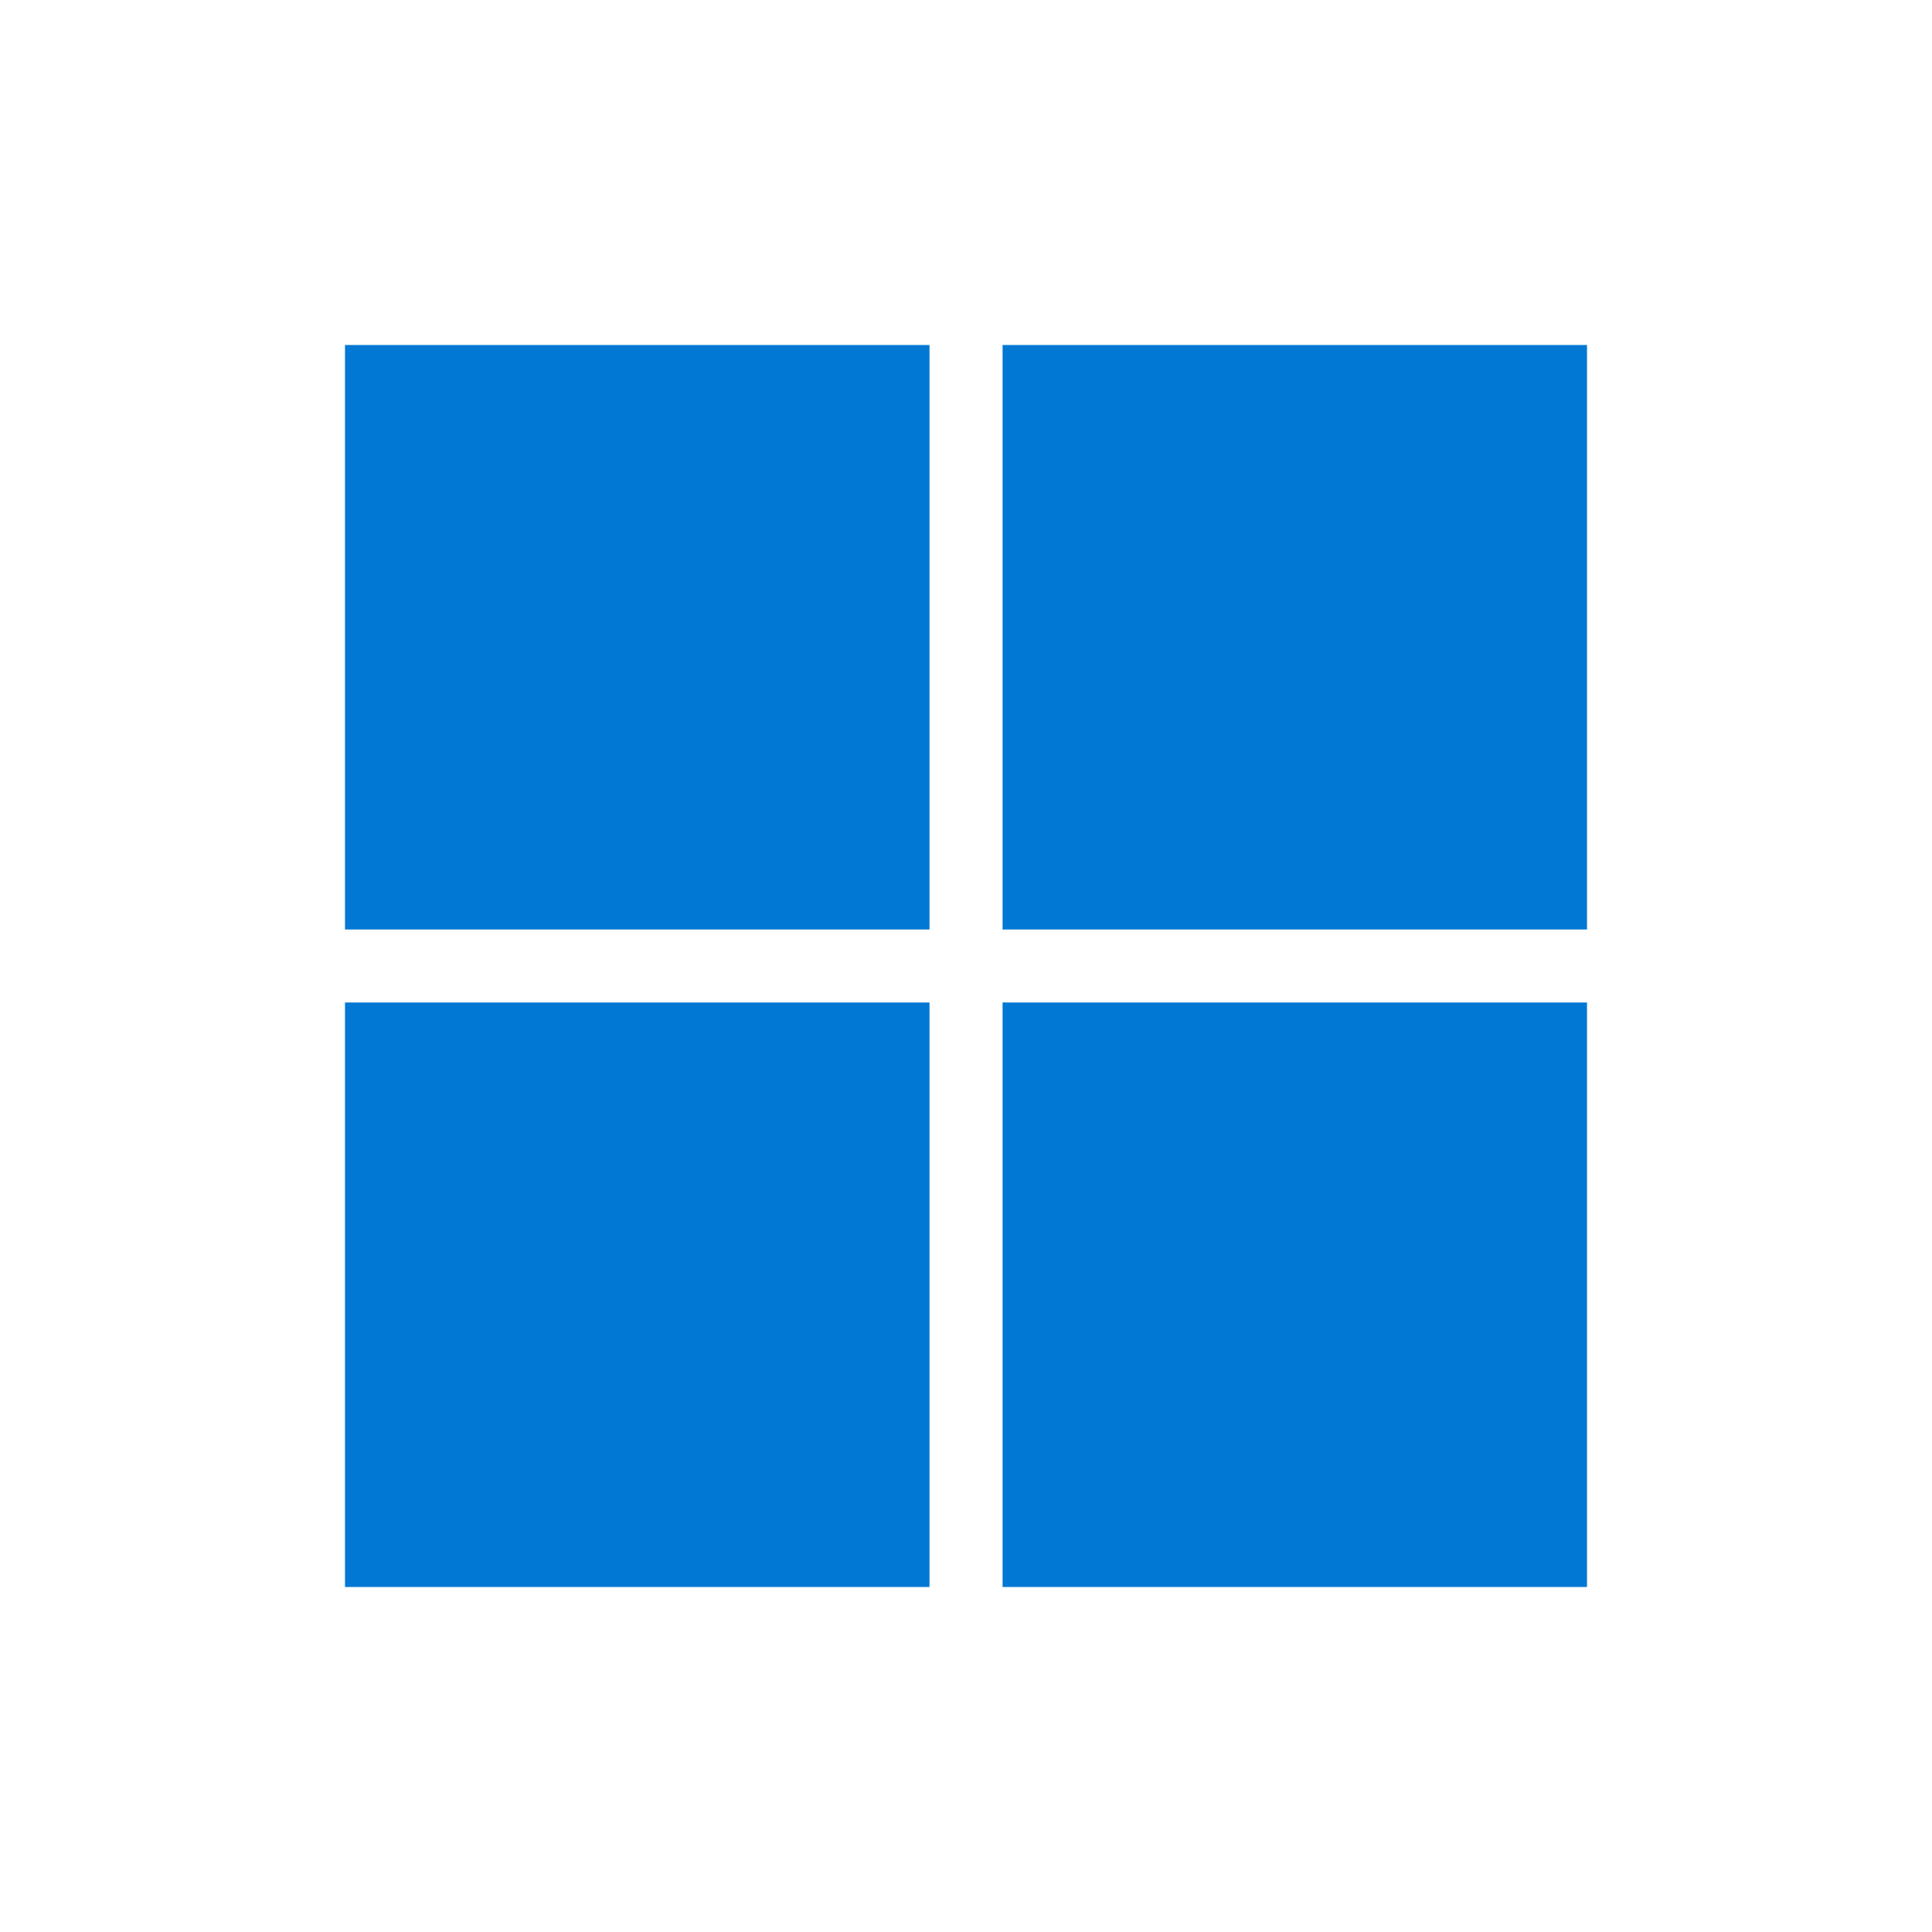
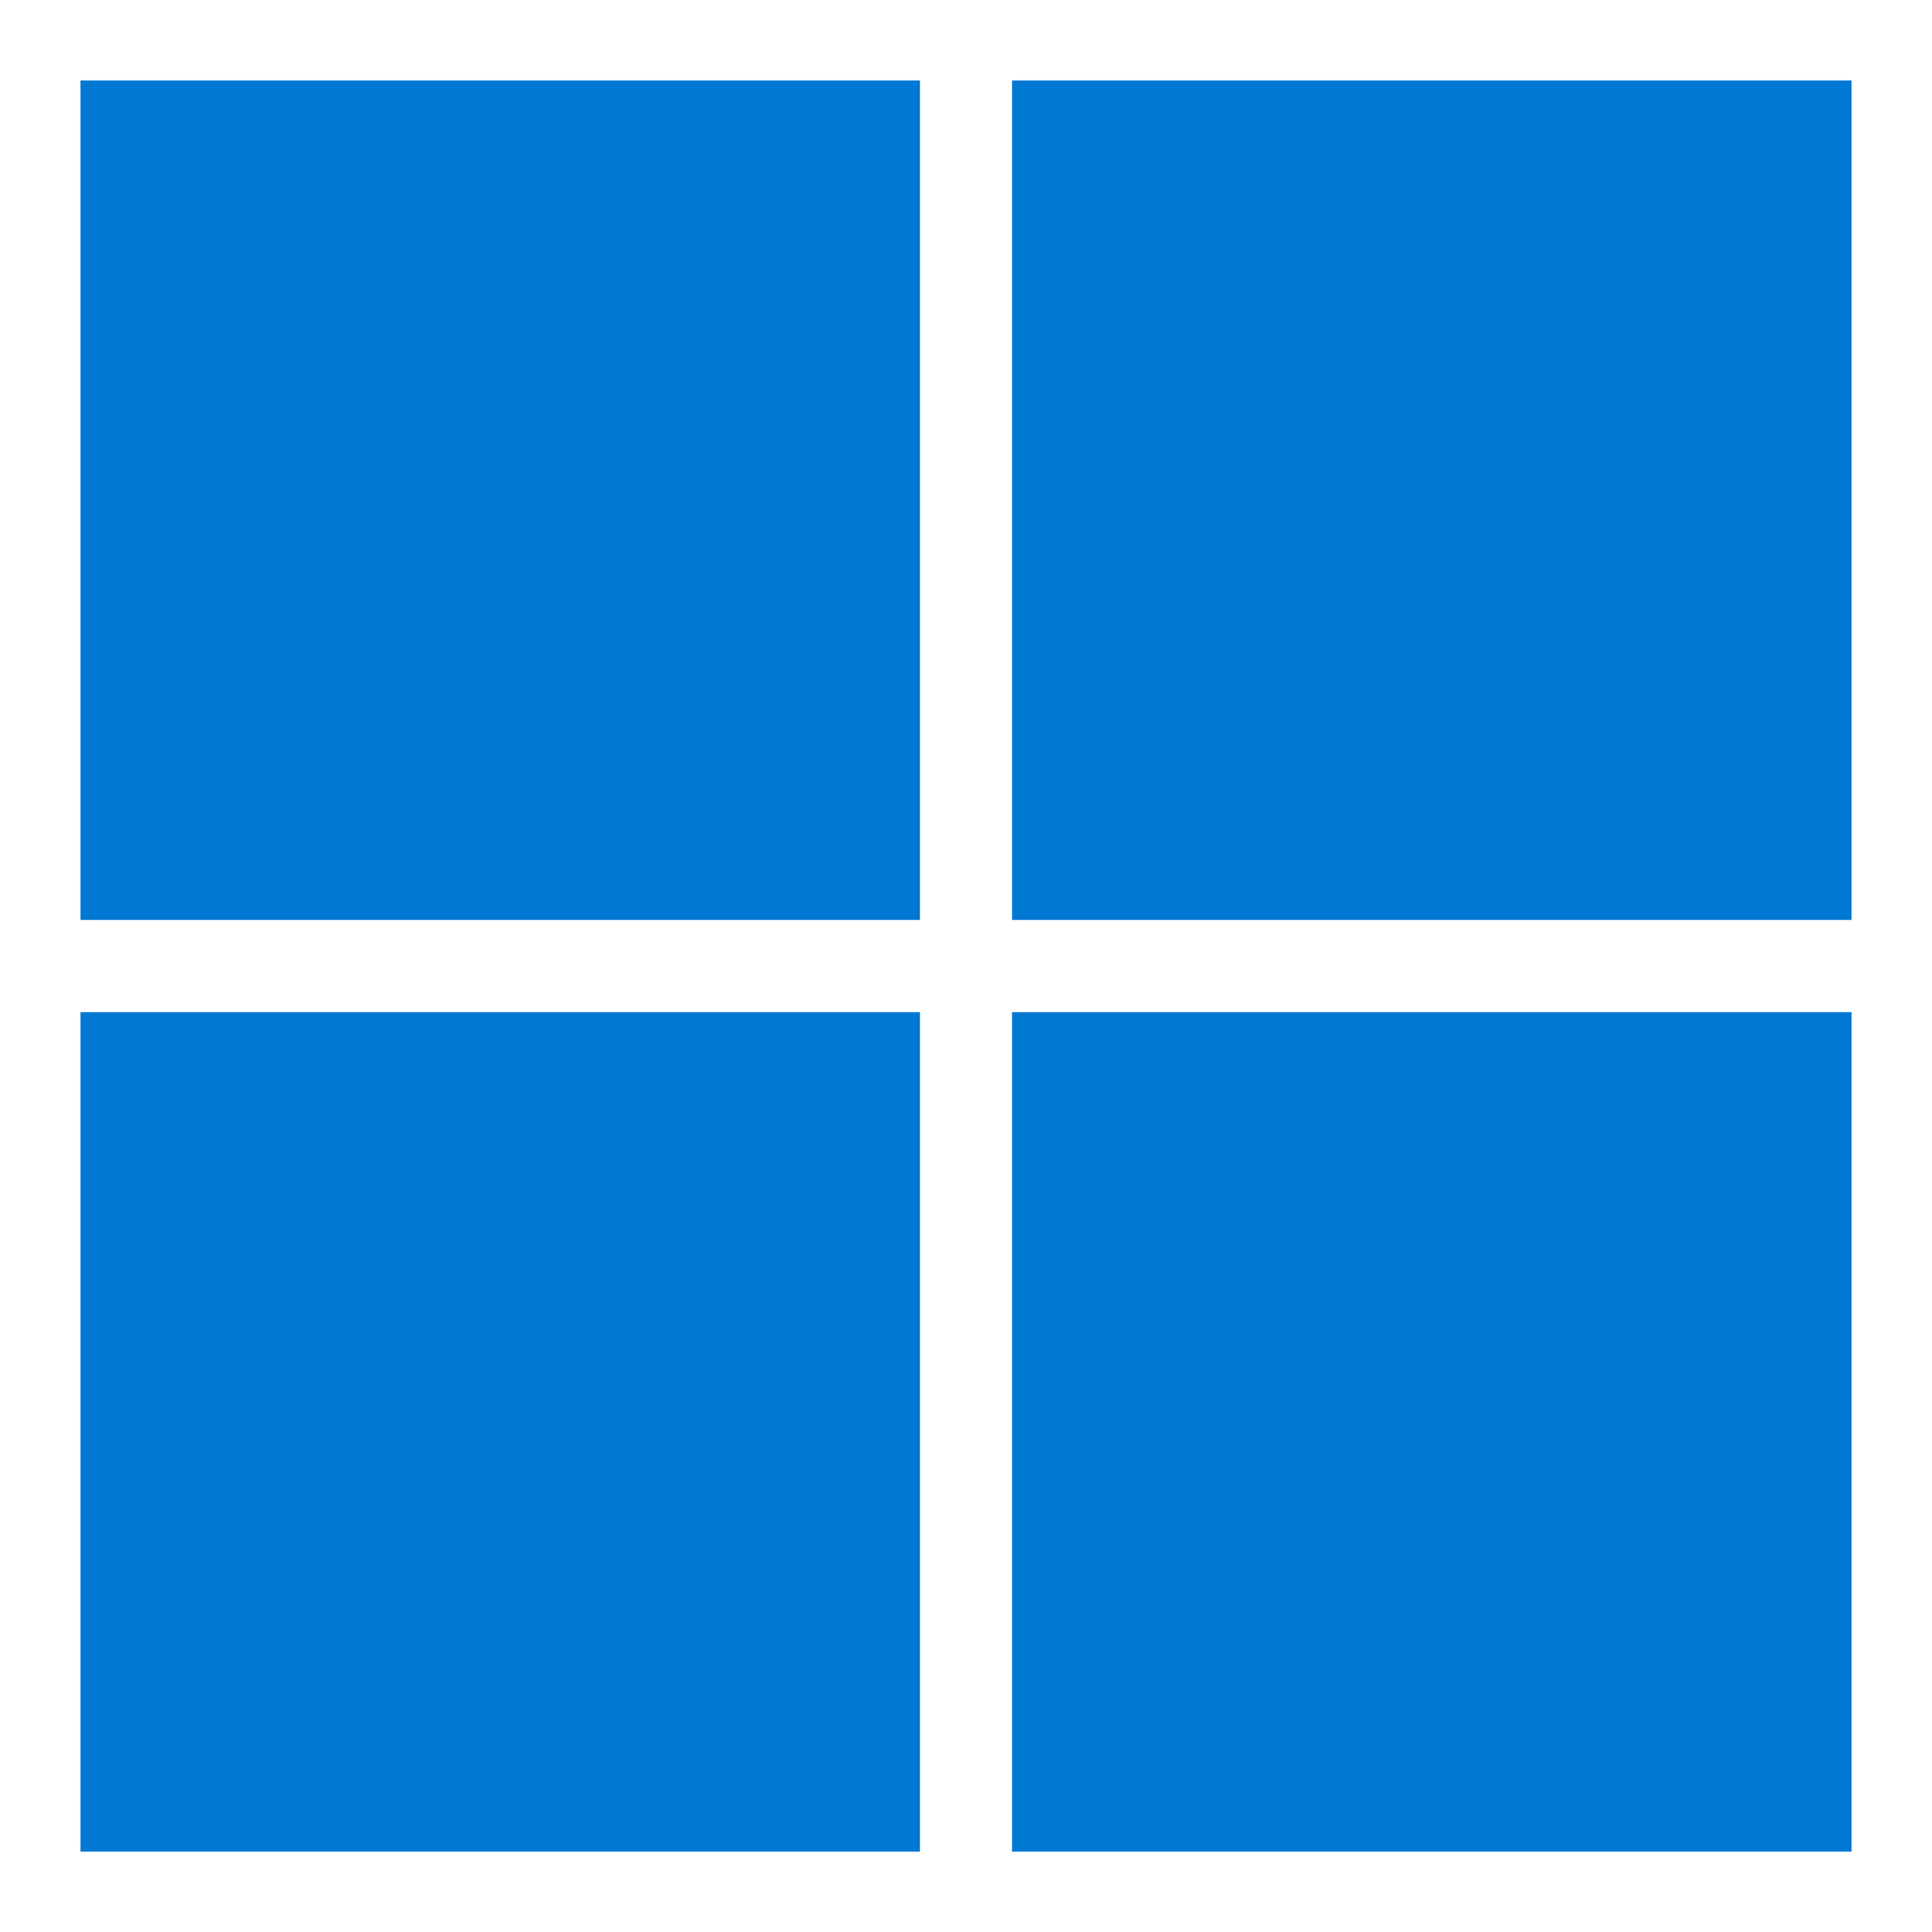
- <svg xmlns="http://www.w3.org/2000/svg" width="28" height="28" viewBox="0 0 28 28" fill="none">
-   <path d="M13.471 5H5V13.471H13.471V5Z" fill="#0078D4" />
-   <path d="M23 5H14.53V13.471H23V5Z" fill="#0078D4" />
-   <path d="M13.471 14.529H5V23H13.471V14.529Z" fill="#0078D4" />
-   <path d="M23 14.529H14.53V23H23V14.529Z" fill="#0078D4" />
+ <svg xmlns="http://www.w3.org/2000/svg" width="24" height="24" viewBox="0 0 24 24" fill="none">
+   <path d="M11.428 23.001H1V12.573H11.428V23.001ZM23 12.573V23.001H12.572V12.573H23ZM11.428 11.428H1V1H11.428V11.428ZM23 11.428H12.572V1H23V11.428Z" fill="#0078D4" />
</svg>
